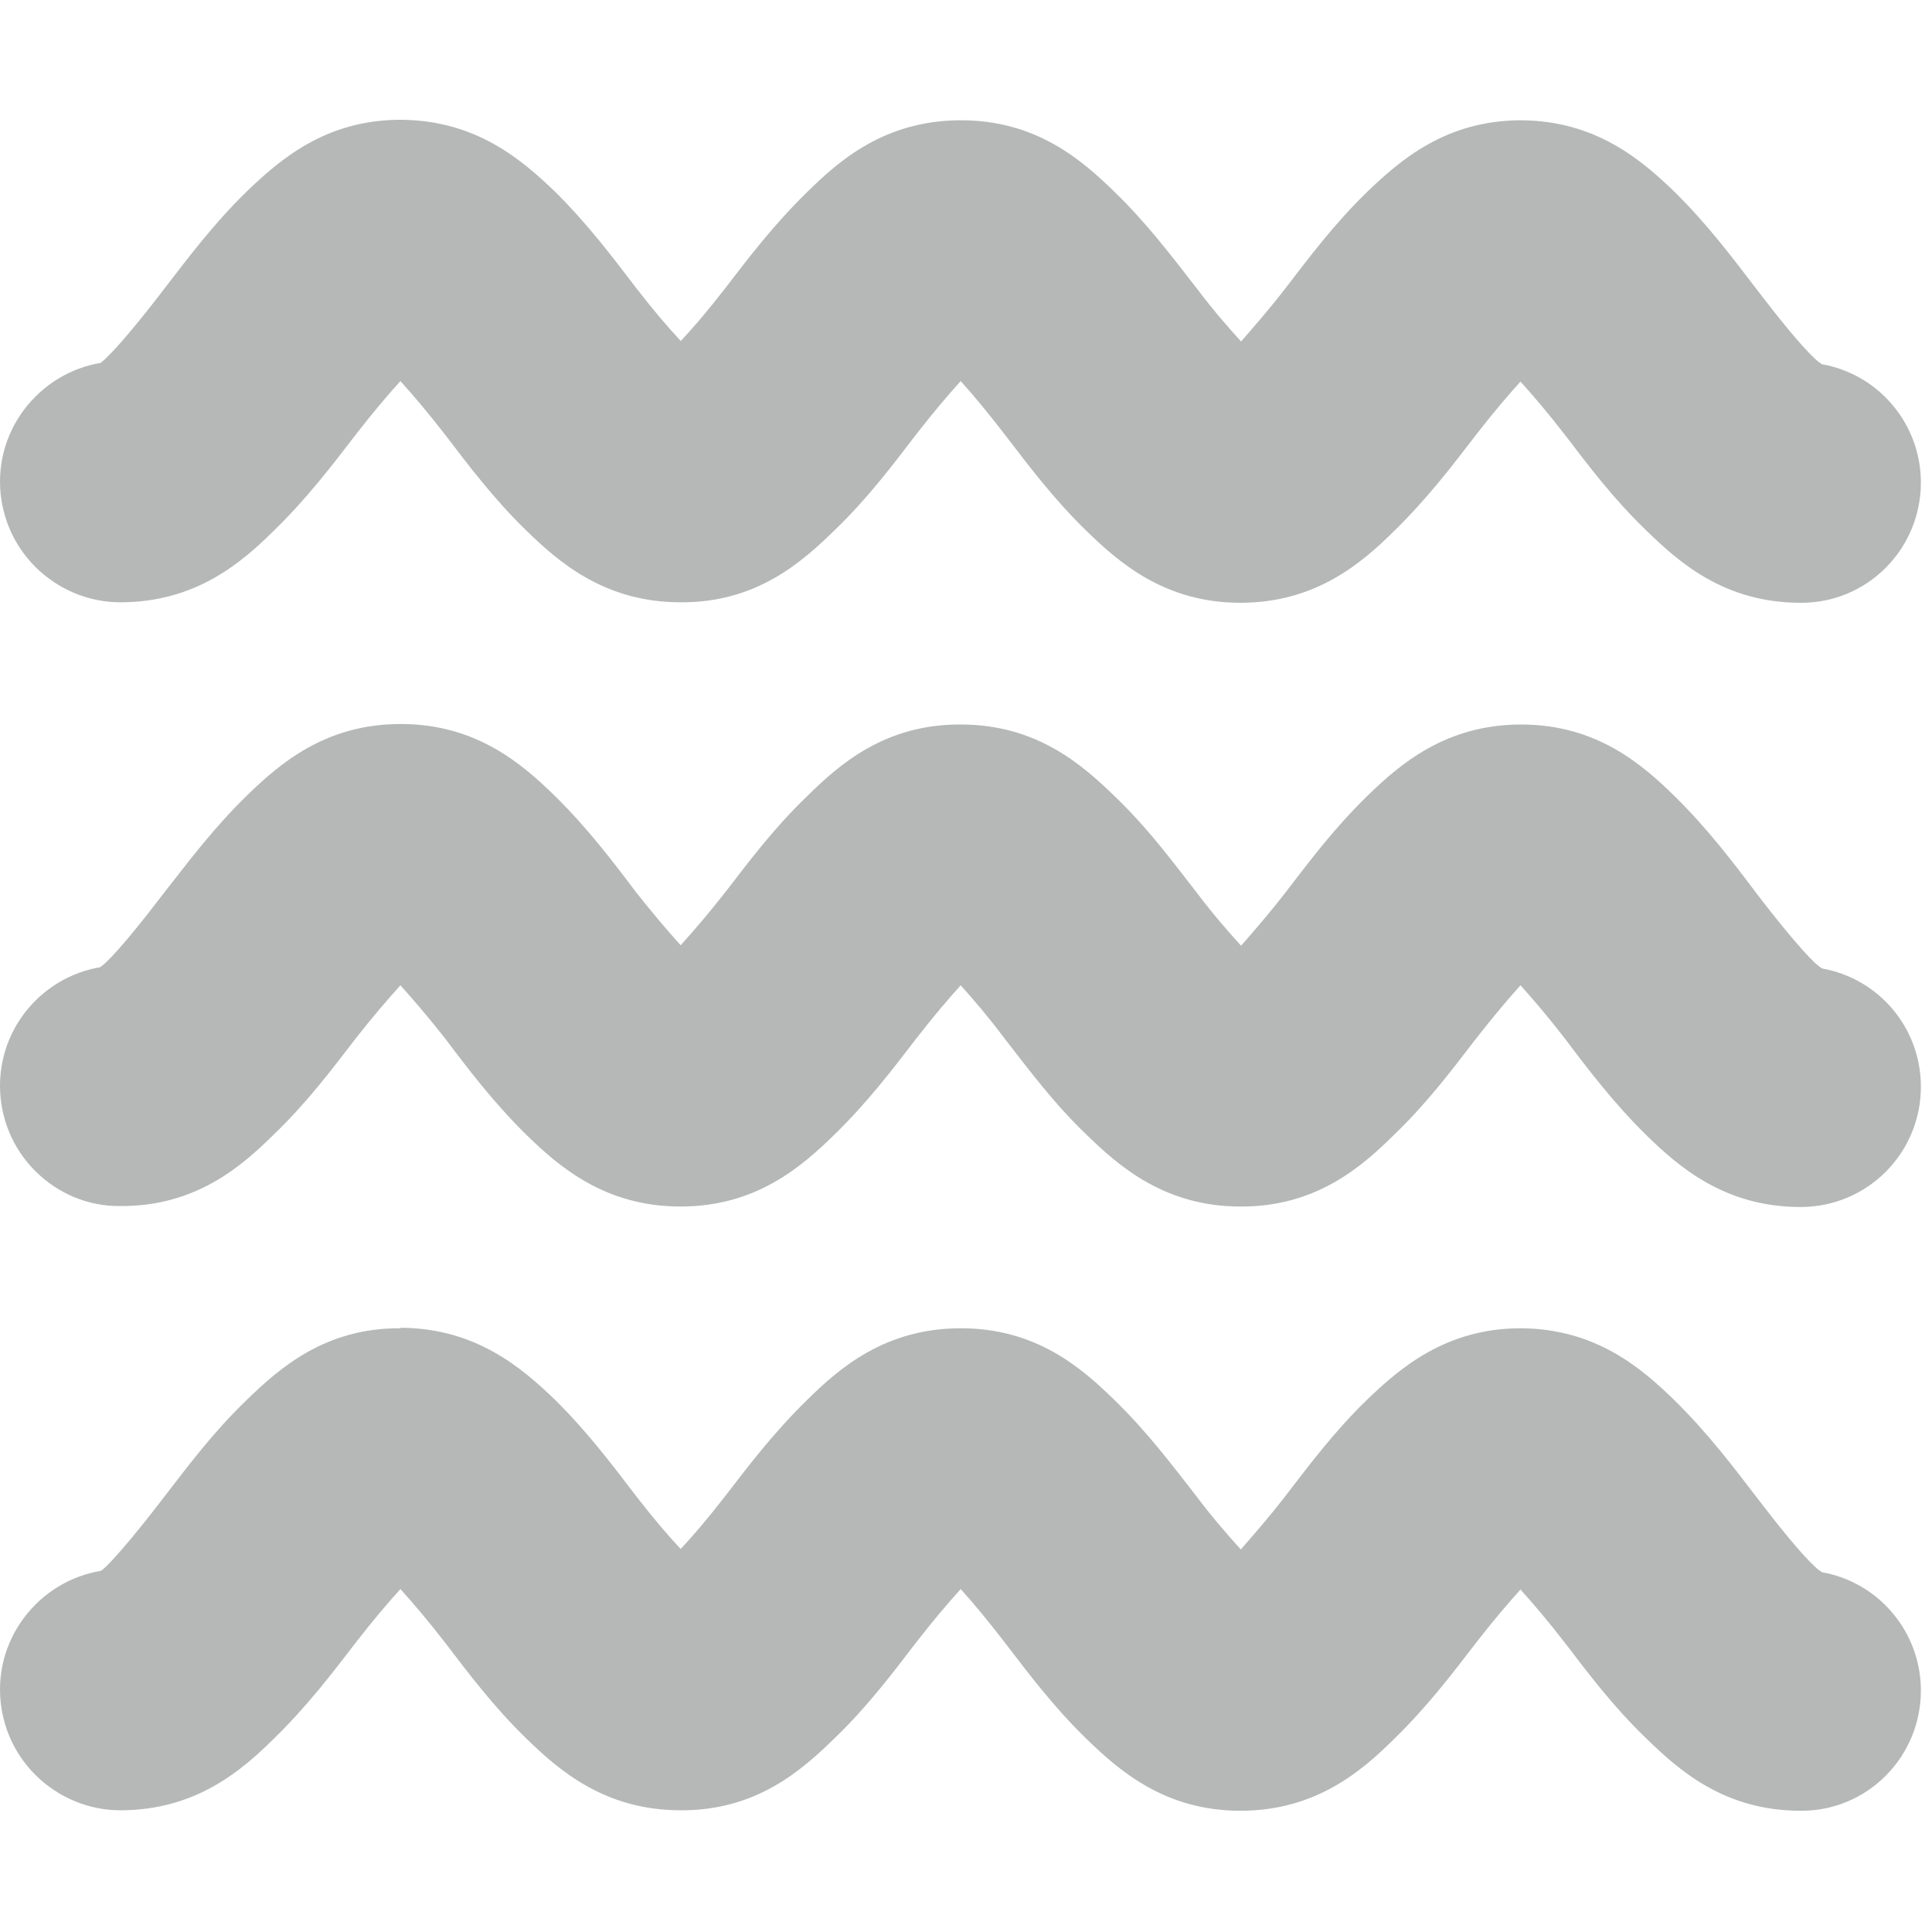
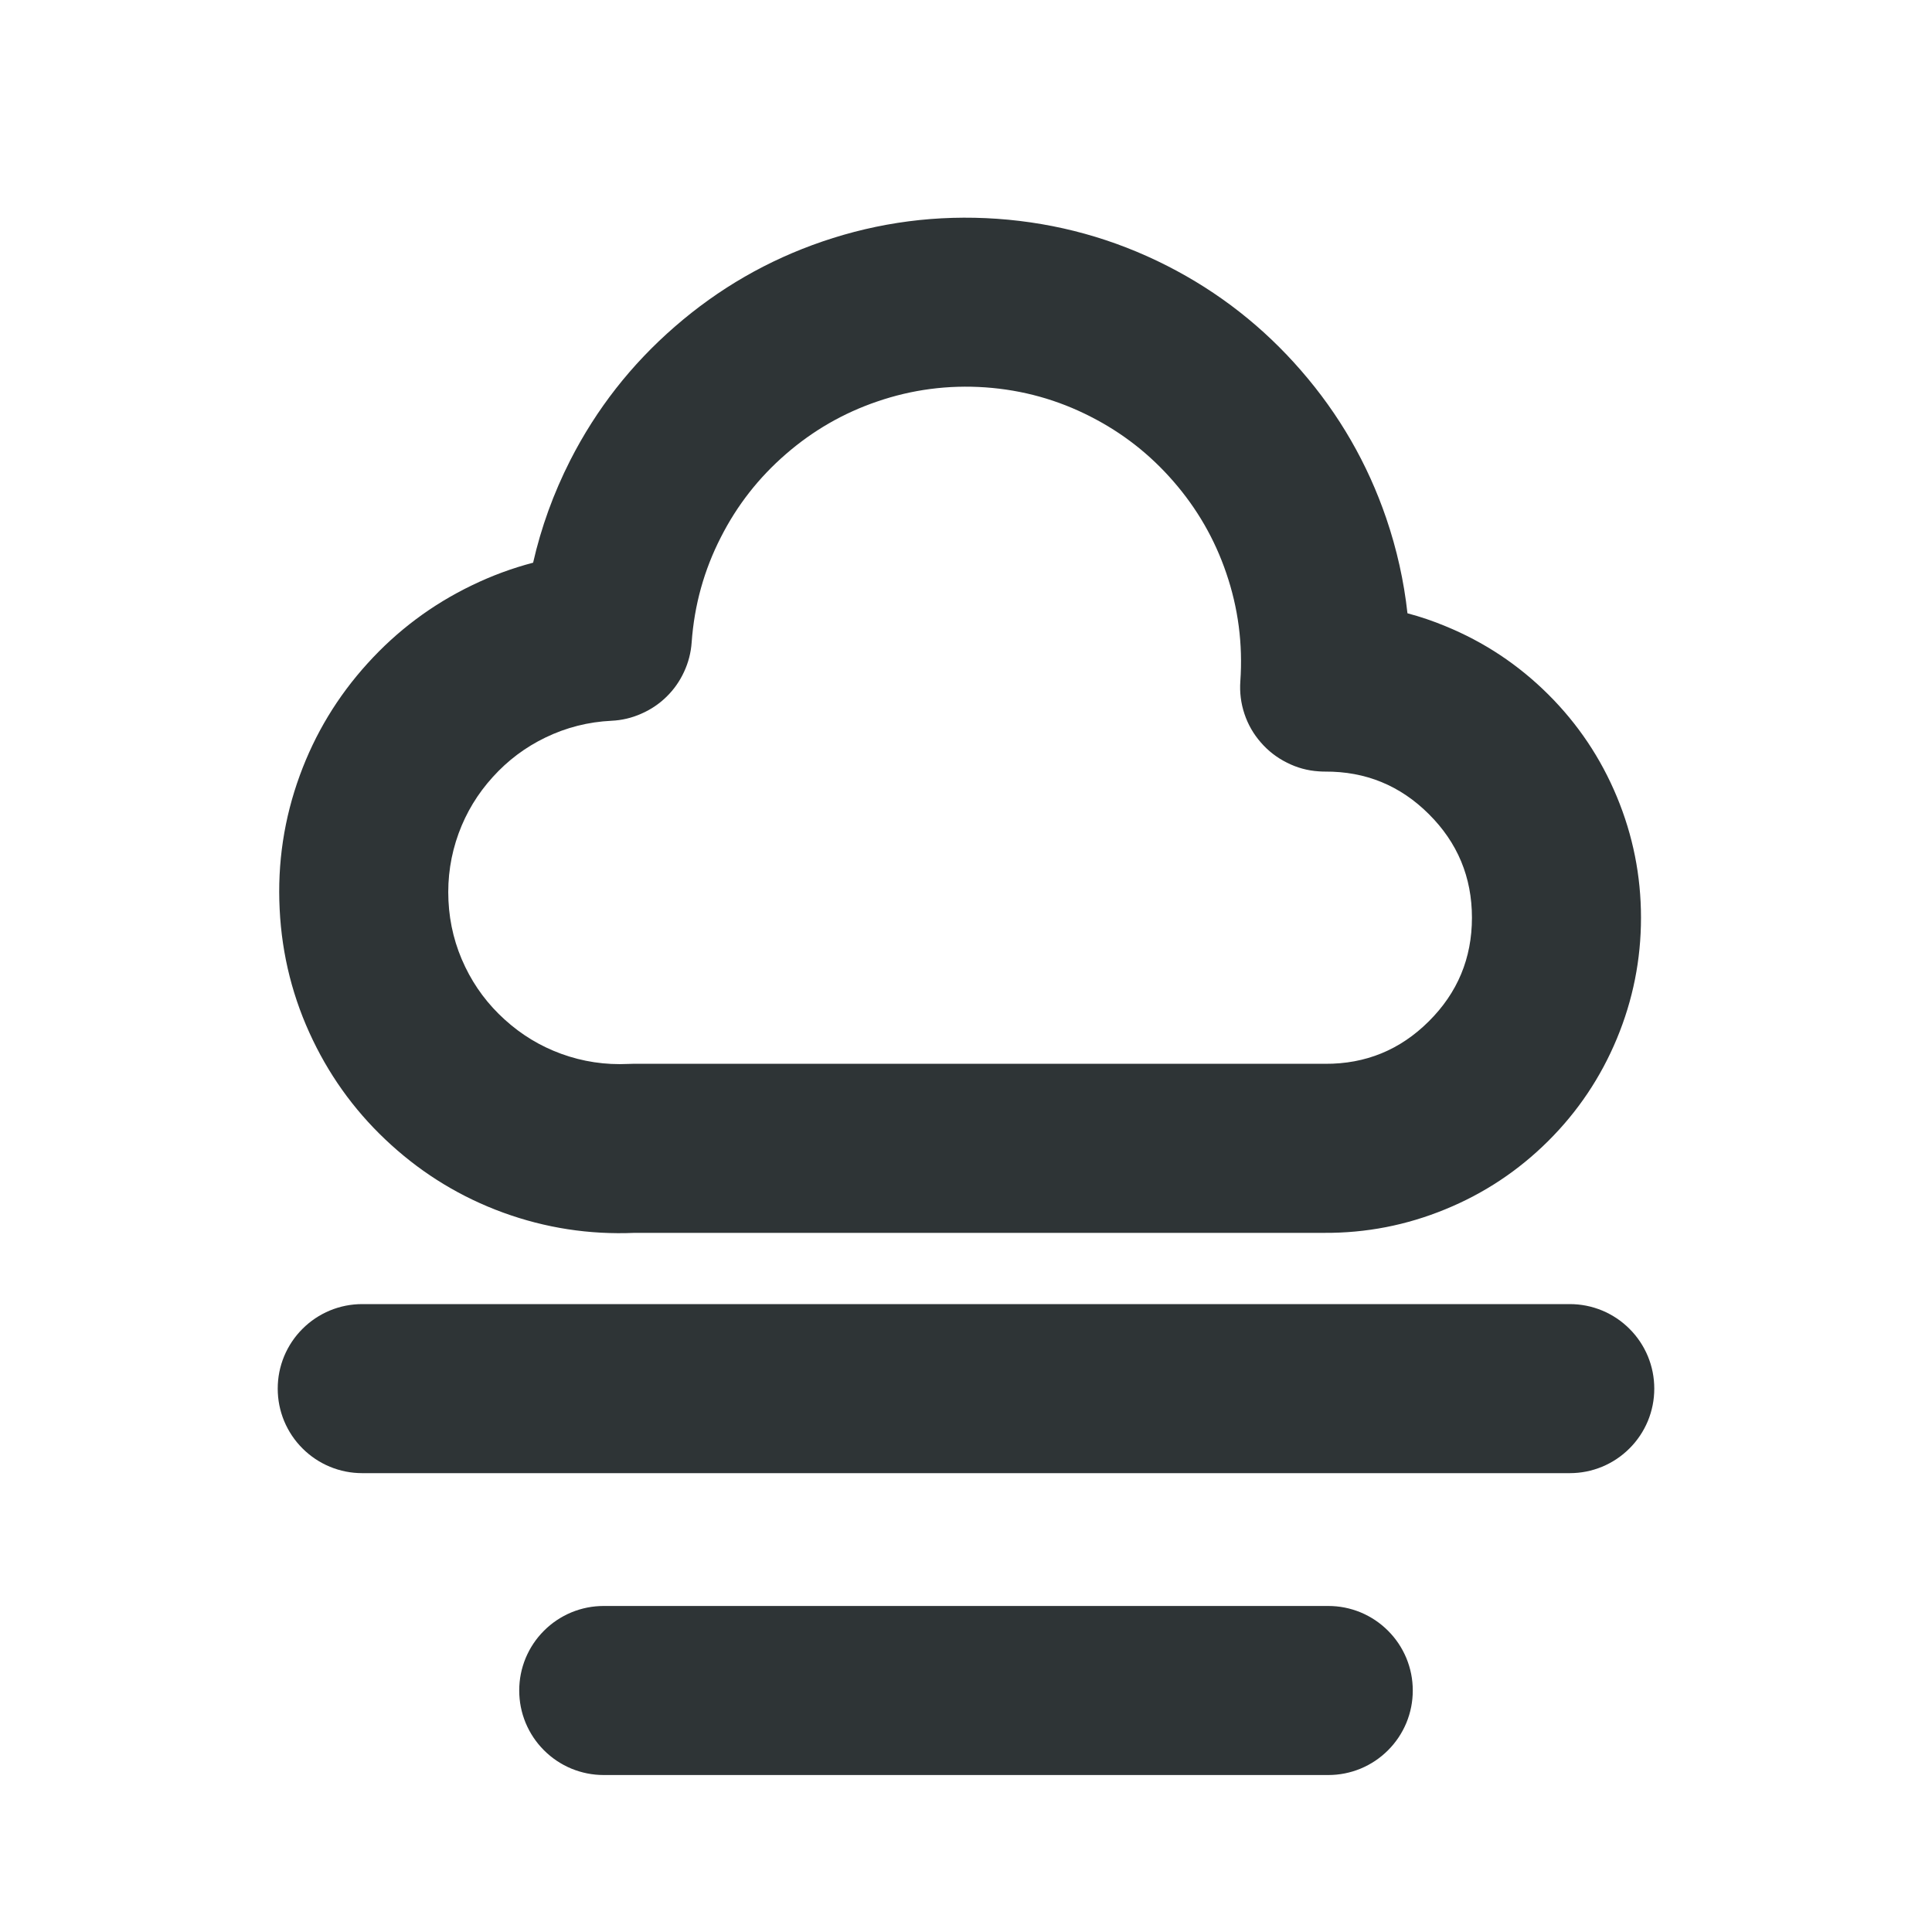
- <svg xmlns="http://www.w3.org/2000/svg" width="16px" height="16px" viewBox="0 0 16 16">
-   <path fill="#2e3436" fill-opacity="0.349" d="M3.316.992c-.621 0-1 .332-1.273.594-.273.266-.48.543-.676.797-.191.25-.371.469-.484.578-.113.113-.121.031.113.031C.449 2.992 0 3.441 0 3.988c0 .266.105.52.293.707s.441.293.703.293c.625 0 1.004-.328 1.273-.594.273-.266.484-.543.676-.793.148-.191.262-.324.371-.445.109.121.223.254.371.445.191.25.402.531.672.793.273.266.652.594 1.277.594.625.004 1-.328 1.273-.594.273-.262.484-.543.676-.793.148-.191.262-.324.371-.445.109.121.223.258.367.445.195.254.402.531.676.797.273.266.652.594 1.273.594.625 0 1.004-.328 1.273-.594.273-.266.484-.543.676-.793.148-.191.262-.324.371-.445.109.121.223.254.371.445.191.25.402.531.676.793.273.266.648.594 1.273.594.551.004.996-.445.996-.996 0-.48-.344-.895-.82-.98-.012-.008-.031-.02-.059-.047-.117-.109-.297-.332-.488-.582s-.402-.531-.672-.797C13.598 1.328 13.219 1 12.598.996c-.625 0-1.004.332-1.277.594-.273.266-.48.543-.672.793-.148.191-.266.324-.371.445-.109-.121-.227-.254-.371-.445-.195-.25-.402-.527-.676-.793-.273-.266-.648-.594-1.273-.594s-1.004.328-1.273.594c-.273.266-.484.543-.676.793-.148.191-.262.324-.371.441-.109-.117-.223-.25-.371-.441-.191-.25-.402-.531-.672-.797-.273-.262-.652-.59-1.273-.594zm0 5.004c-.621 0-1 .328-1.273.594-.273.266-.48.543-.676.793-.191.25-.371.473-.484.582s-.121.031.113.031C.449 7.996 0 8.441 0 8.992c0 .266.105.52.293.707s.441.293.703.289c.625.004 1.004-.328 1.273-.594.273-.262.484-.543.676-.793.148-.188.262-.32.371-.441.109.121.223.254.371.441.191.254.402.531.672.797.273.266.652.594 1.277.594s1-.328 1.273-.594c.273-.266.484-.543.676-.793.148-.191.262-.324.371-.445.109.121.223.254.367.445.195.25.402.531.676.793.273.266.652.594 1.273.594.625.004 1.004-.328 1.273-.594.273-.262.484-.543.676-.793.148-.188.262-.324.371-.445.109.121.223.254.371.445.191.254.402.531.672.797.273.266.652.594 1.277.594.551 0 .996-.445.996-.996 0-.484-.344-.895-.82-.98q-.018-.012-.059-.047c-.117-.113-.297-.332-.488-.582-.191-.254-.402-.531-.672-.797C13.598 6.328 13.219 6 12.598 6c-.625 0-1.004.328-1.277.594-.273.266-.48.543-.672.793-.148.191-.266.324-.371.445-.109-.121-.227-.254-.371-.445-.195-.25-.402-.531-.676-.793C8.957 6.328 8.582 6 7.957 6c-.625-.004-1.004.328-1.273.594-.273.262-.484.543-.676.793-.148.188-.262.32-.371.441-.109-.121-.223-.254-.371-.441-.191-.254-.402-.531-.672-.797-.273-.266-.652-.594-1.273-.594zm0 5.004c-.621-.004-1 .328-1.273.594-.273.262-.48.539-.676.793-.191.25-.371.469-.484.582-.113.109-.121.027.113.027-.547 0-.996.449-.996.996 0 .266.105.52.293.707s.441.293.703.293c.625 0 1.004-.328 1.273-.594.273-.266.484-.543.676-.793.148-.191.262-.324.371-.445.109.121.223.254.371.445.191.25.402.531.672.793.273.266.652.594 1.277.594.625.004 1-.328 1.273-.594.273-.262.484-.543.676-.793.148-.191.262-.324.371-.445.109.121.223.258.367.445.195.254.402.531.676.797s.652.594 1.273.594c.625 0 1.004-.328 1.273-.594.273-.266.484-.543.676-.793.148-.191.262-.324.371-.445.109.121.223.254.371.445.191.25.402.531.676.793.273.266.648.594 1.273.594.551.004.996-.445.996-.996 0-.48-.344-.895-.82-.98-.012-.008-.031-.02-.059-.047-.117-.109-.297-.332-.488-.582s-.402-.527-.672-.793c-.273-.266-.652-.594-1.273-.598-.625 0-1.004.332-1.277.594-.273.266-.48.543-.672.793-.148.191-.266.324-.371.445-.109-.121-.227-.254-.371-.445-.195-.25-.402-.527-.676-.793C8.957 11.328 8.582 11 7.957 11s-1.004.328-1.273.594c-.273.266-.484.543-.676.793-.148.191-.262.324-.371.441-.109-.117-.223-.25-.371-.441-.191-.25-.402-.531-.672-.797-.273-.262-.652-.59-1.273-.594zm0 0" />
+ <svg xmlns="http://www.w3.org/2000/svg" width="16" height="16" viewBox="0 0 16 16">
+   <path fill="#2e3436" d="M5.256,10.21 Q4.693,10.234 4.166,10.042 Q3.649,9.853 3.24,9.482 Q2.831,9.112 2.592,8.616 Q2.344,8.103 2.316,7.53 Q2.287,6.957 2.483,6.421 Q2.672,5.904 3.043,5.495 Q3.413,5.086 3.909,4.847 Q4.155,4.728 4.415,4.66 Q4.515,4.221 4.722,3.813 Q5.047,3.175 5.59,2.704 Q6.133,2.232 6.811,2 Q7.513,1.76 8.259,1.812 Q9.005,1.865 9.667,2.202 Q10.305,2.527 10.776,3.07 Q11.248,3.613 11.48,4.291 Q11.612,4.678 11.656,5.079 Q11.815,5.121 11.969,5.185 Q12.451,5.382 12.821,5.75 Q13.19,6.117 13.39,6.598 Q13.59,7.079 13.59,7.6 Q13.59,8.121 13.39,8.602 Q13.19,9.083 12.821,9.45 Q12.451,9.818 11.969,10.015 Q11.487,10.213 10.966,10.21 L5.256,10.21 Z M5.205,8.811 Q5.223,8.81 5.24,8.81 L10.974,8.81 Q11.477,8.813 11.833,8.458 Q12.19,8.103 12.19,7.6 Q12.19,7.097 11.833,6.742 Q11.477,6.387 10.974,6.39 Q10.947,6.39 10.921,6.388 Q10.782,6.379 10.658,6.316 Q10.533,6.254 10.442,6.149 Q10.35,6.044 10.306,5.912 Q10.262,5.78 10.272,5.641 Q10.304,5.179 10.155,4.745 Q10.012,4.325 9.719,3.988 Q9.427,3.651 9.031,3.45 Q8.623,3.241 8.161,3.208 Q7.699,3.176 7.265,3.325 Q6.845,3.468 6.508,3.761 Q6.171,4.053 5.97,4.449 Q5.761,4.857 5.728,5.32 Q5.719,5.448 5.665,5.564 Q5.611,5.681 5.52,5.77 Q5.428,5.86 5.31,5.911 Q5.193,5.963 5.065,5.969 Q4.775,5.983 4.517,6.108 Q4.268,6.228 4.081,6.435 Q3.893,6.642 3.798,6.902 Q3.7,7.171 3.714,7.46 Q3.728,7.75 3.853,8.008 Q3.973,8.257 4.18,8.444 Q4.387,8.632 4.647,8.727 Q4.916,8.825 5.205,8.811 Z M3,10.8 L13,10.8 Q13.139,10.8 13.268,10.853 Q13.397,10.907 13.495,11.005 Q13.593,11.103 13.647,11.232 Q13.7,11.361 13.7,11.5 Q13.7,11.639 13.647,11.768 Q13.593,11.897 13.495,11.995 Q13.397,12.093 13.268,12.147 Q13.139,12.2 13,12.2 L3,12.2 Q2.861,12.2 2.732,12.147 Q2.603,12.093 2.505,11.995 Q2.407,11.897 2.353,11.768 Q2.3,11.639 2.3,11.5 Q2.3,11.361 2.353,11.232 Q2.407,11.103 2.505,11.005 Q2.603,10.907 2.732,10.853 Q2.861,10.8 3,10.8 Z M5,13.3 L11,13.3 Q11.139,13.3 11.268,13.353 Q11.397,13.407 11.495,13.505 Q11.593,13.603 11.647,13.732 Q11.7,13.861 11.7,14 Q11.7,14.139 11.647,14.268 Q11.593,14.397 11.495,14.495 Q11.397,14.593 11.268,14.647 Q11.139,14.7 11,14.7 L5,14.7 Q4.861,14.7 4.732,14.647 Q4.603,14.593 4.505,14.495 Q4.407,14.397 4.353,14.268 Q4.3,14.139 4.3,14 Q4.3,13.861 4.353,13.732 Q4.407,13.603 4.505,13.505 Q4.603,13.407 4.732,13.353 Q4.861,13.3 5,13.3 Z" />
</svg>
